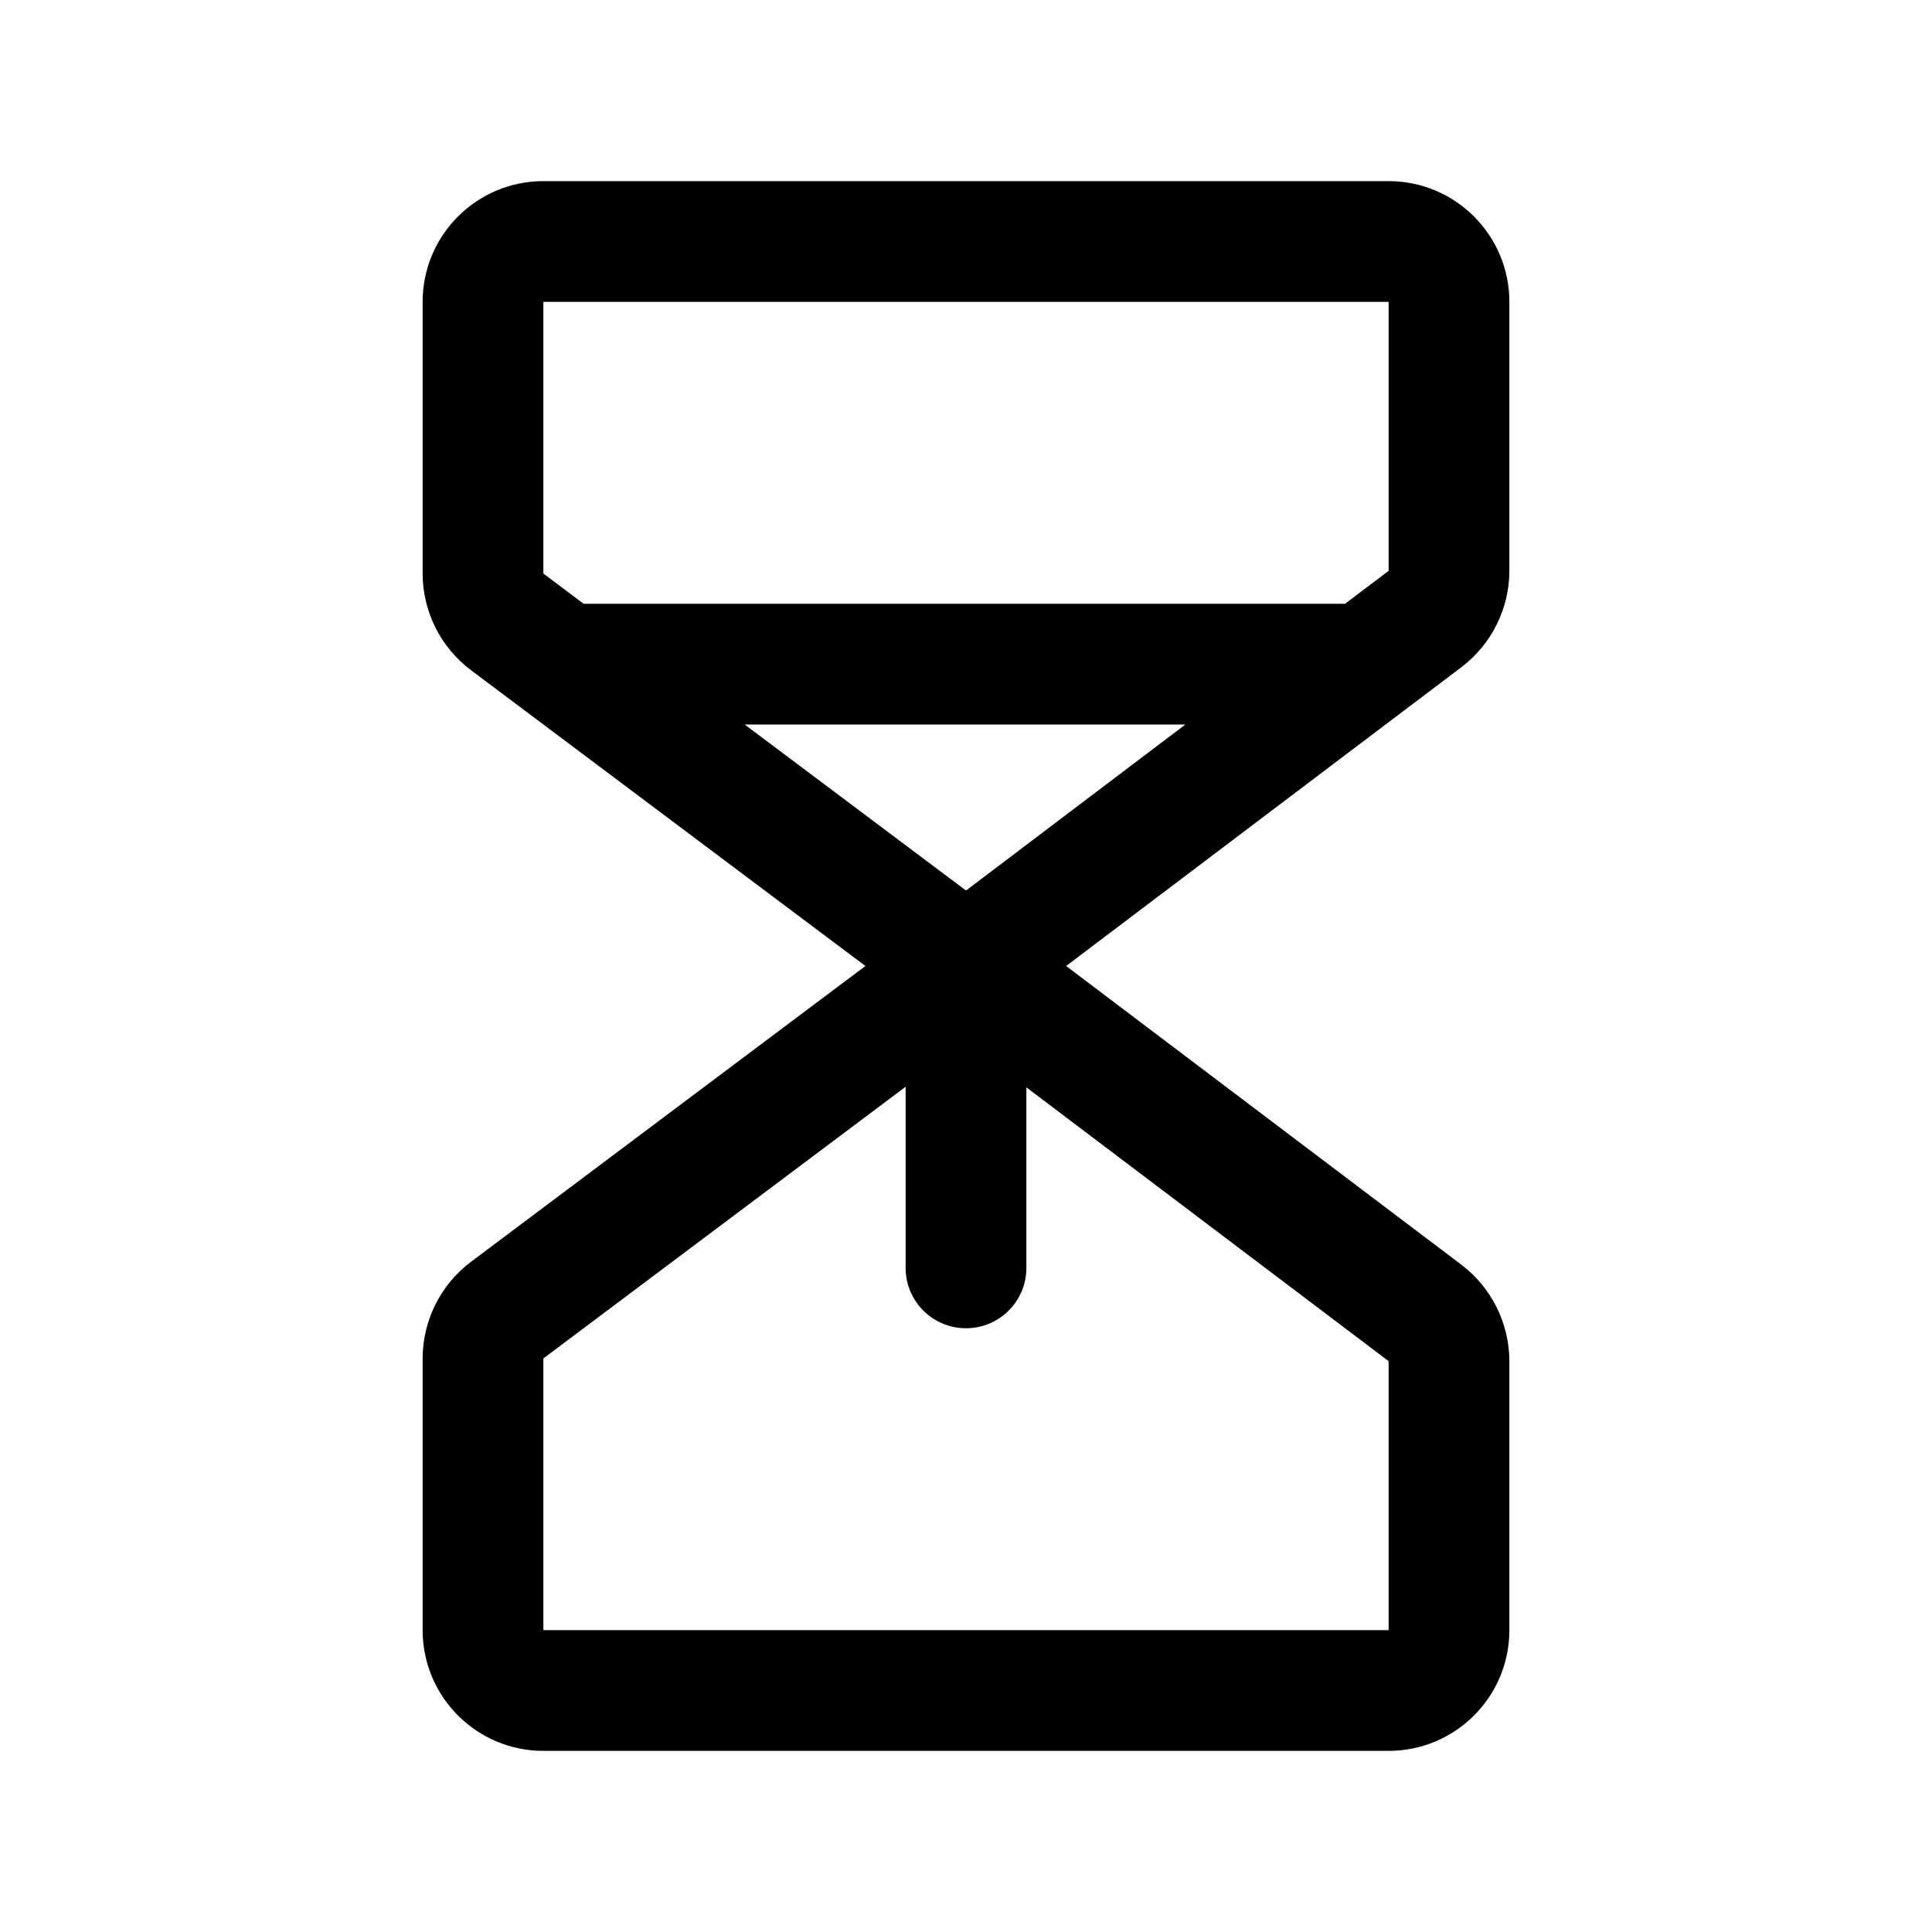
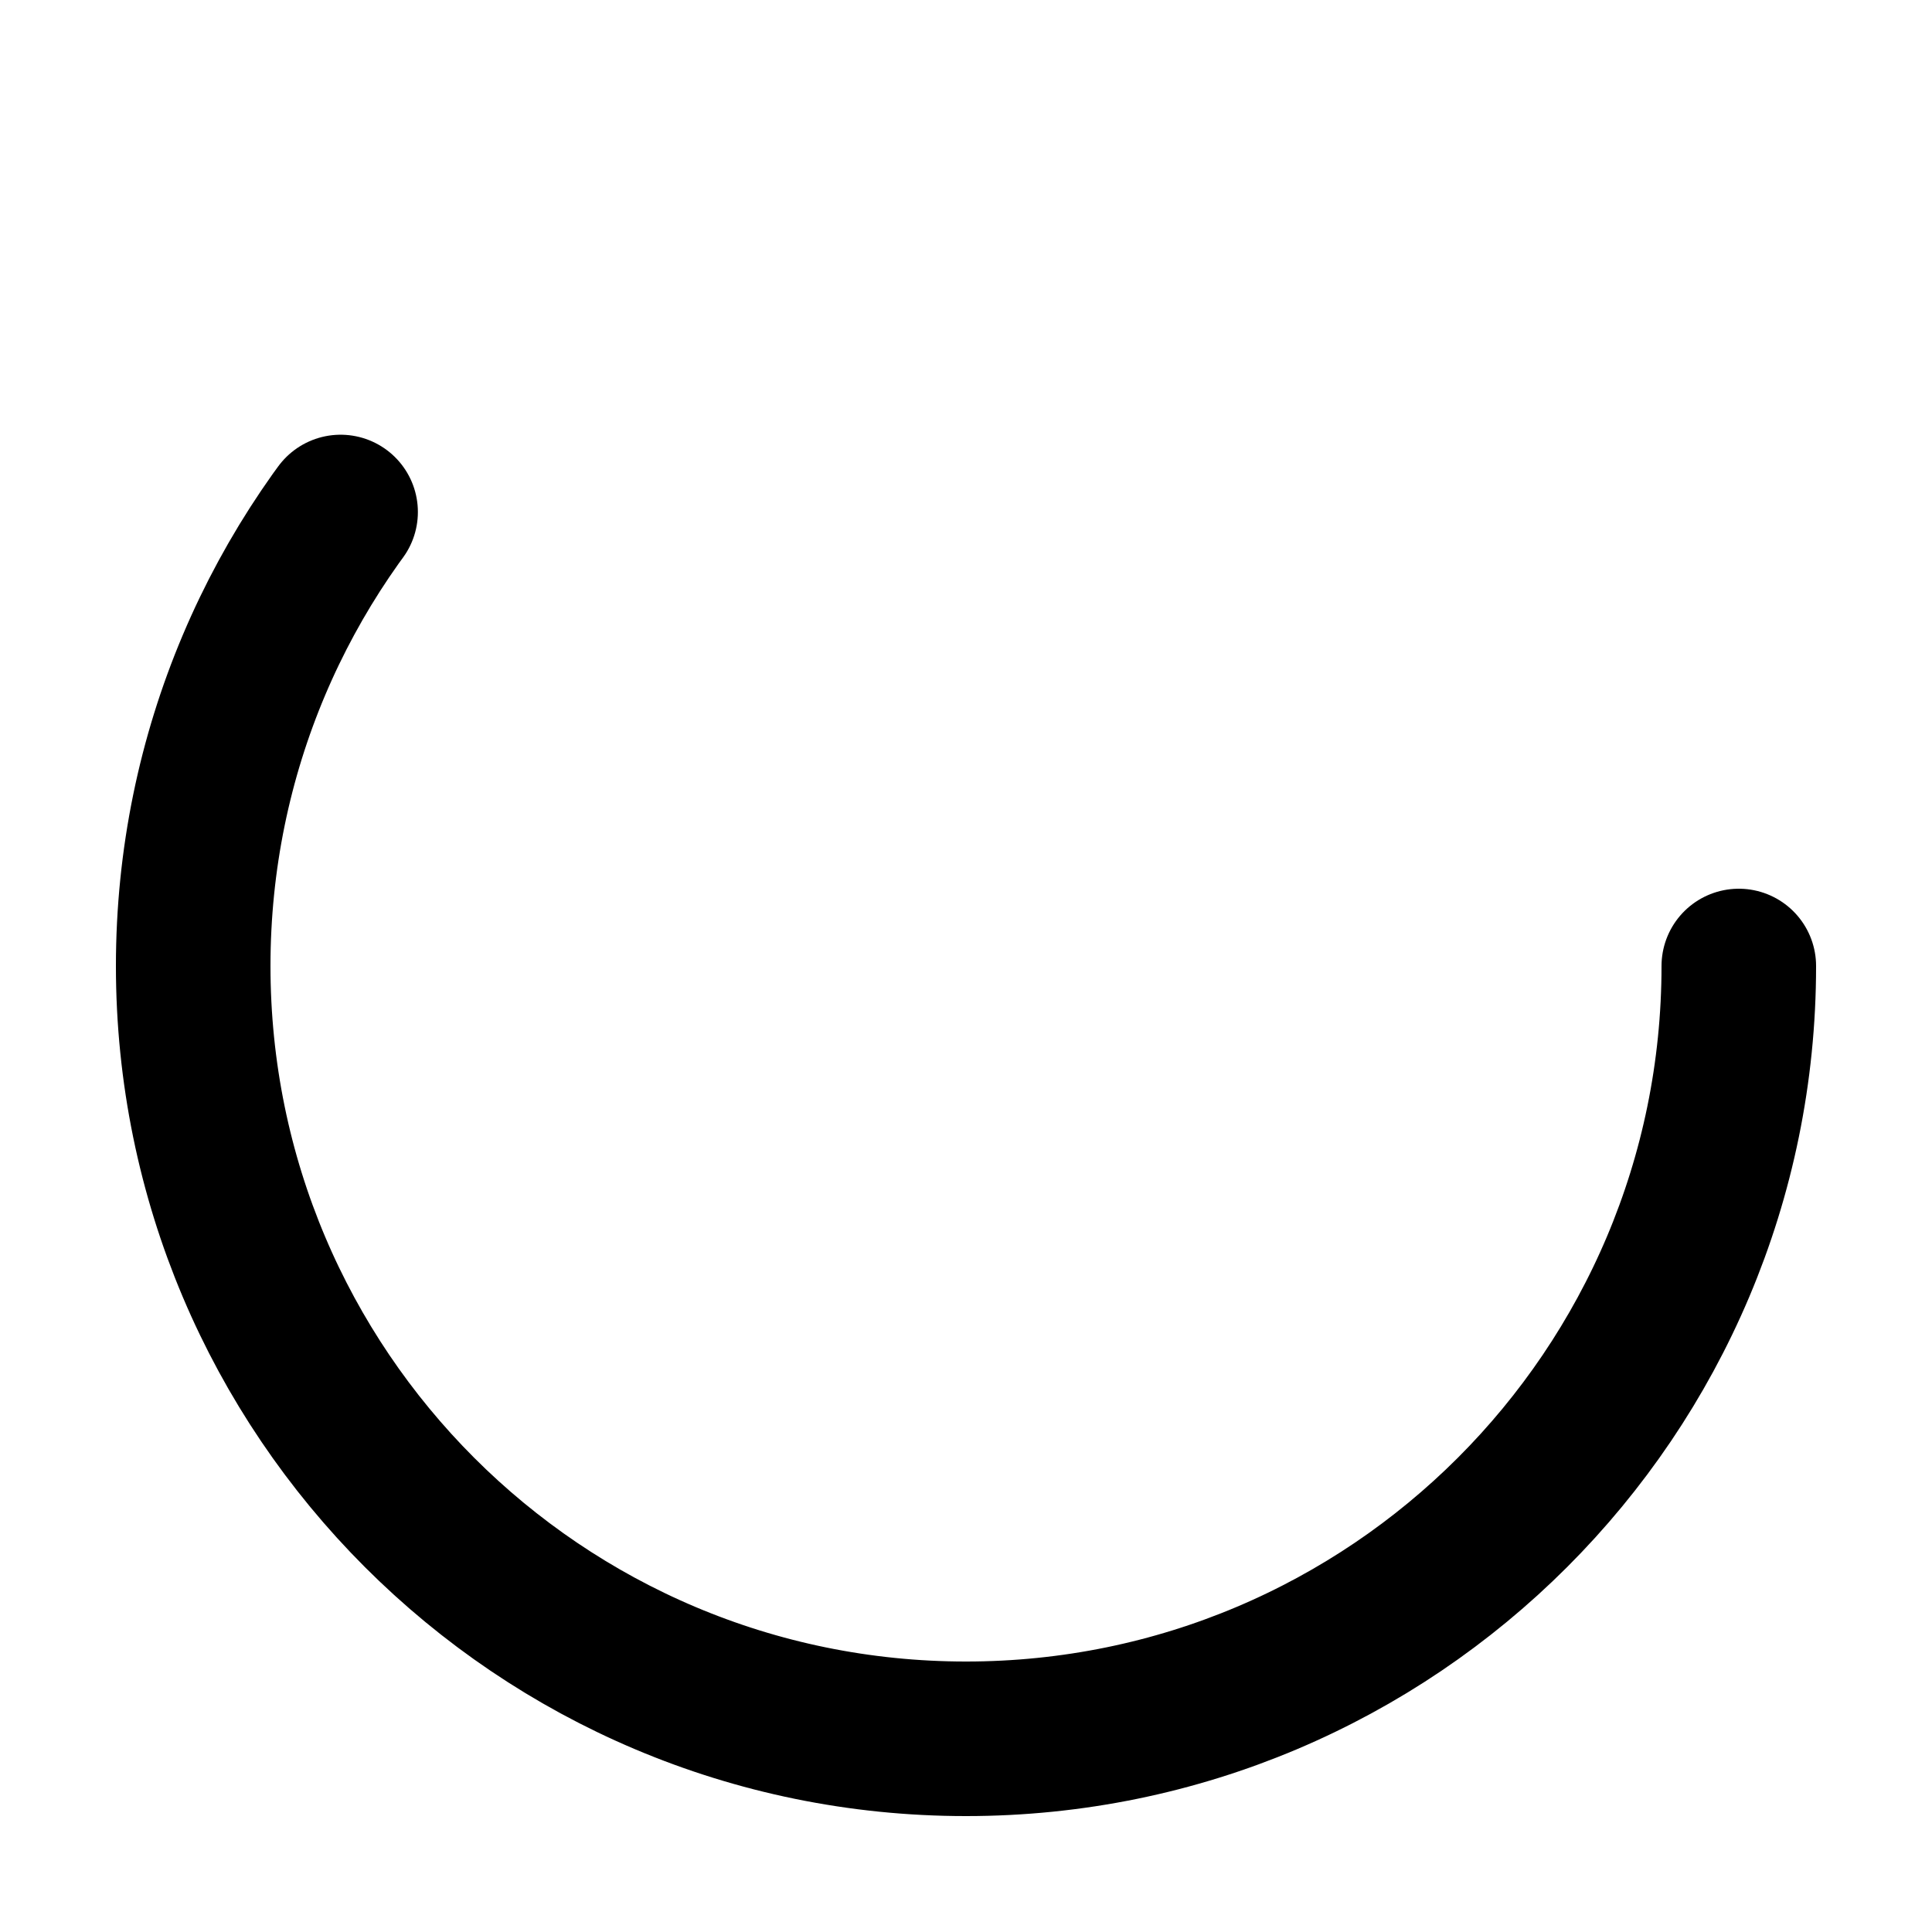
- <svg xmlns="http://www.w3.org/2000/svg" width="100%" height="100%" fill="currentColor" viewBox="0 0 256 256" style="display:block">
-   <path d="M200,75.64V40a16,16,0,0,0-16-16H72A16,16,0,0,0,56,40V76a16.07,16.07,0,0,0,6.4,12.8L114.67,128,62.4,167.2A16.07,16.07,0,0,0,56,180v36a16,16,0,0,0,16,16H184a16,16,0,0,0,16-16V180.36a16.09,16.09,0,0,0-6.35-12.77L141.27,128l52.38-39.6A16.05,16.05,0,0,0,200,75.64ZM72,40H184V75.64L178.23,80H77.33L72,76Zm56,78L98.67,96h58.4Zm56,98H72V180l48-36v24a8,8,0,0,0,16,0V144.08l48,36.28Z" />
+ <svg xmlns="http://www.w3.org/2000/svg" width="100%" height="100%" viewBox="0 0 50 50" fill="none">
+   <circle cx="25" cy="25" r="20" stroke="currentColor" stroke-width="4" stroke-linecap="round" stroke-dasharray="75.4 125.6" />
</svg>
